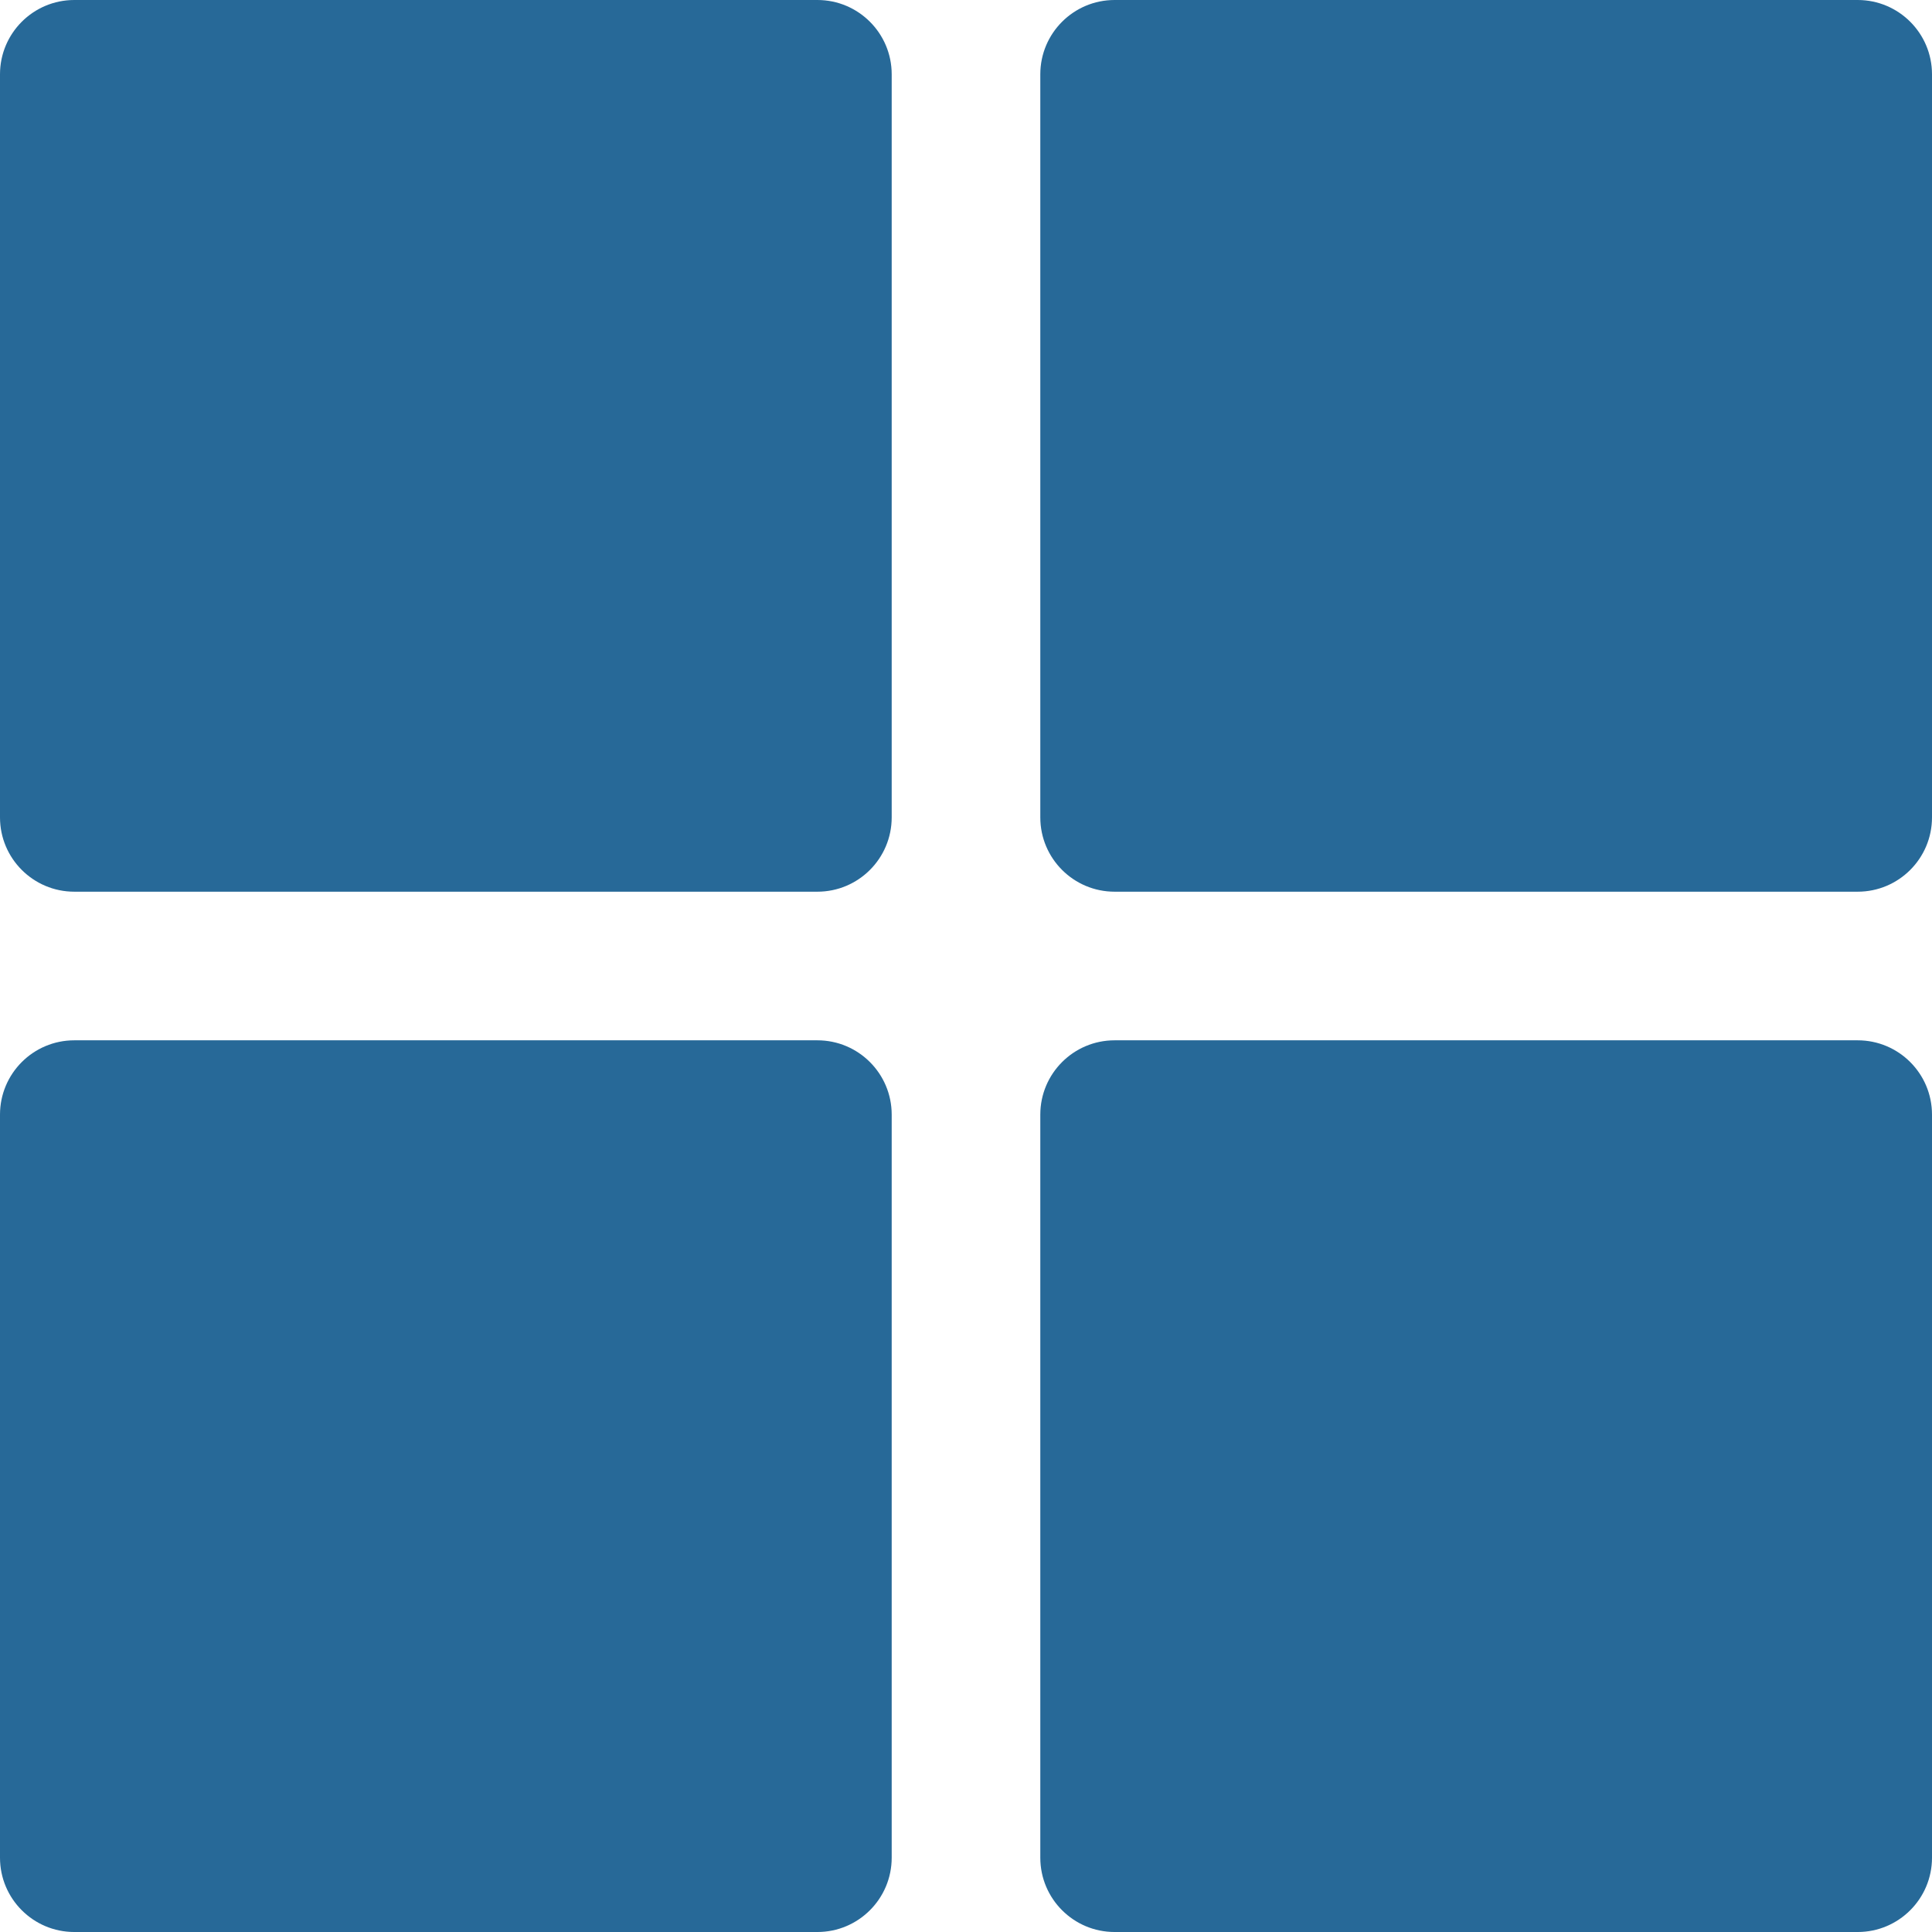
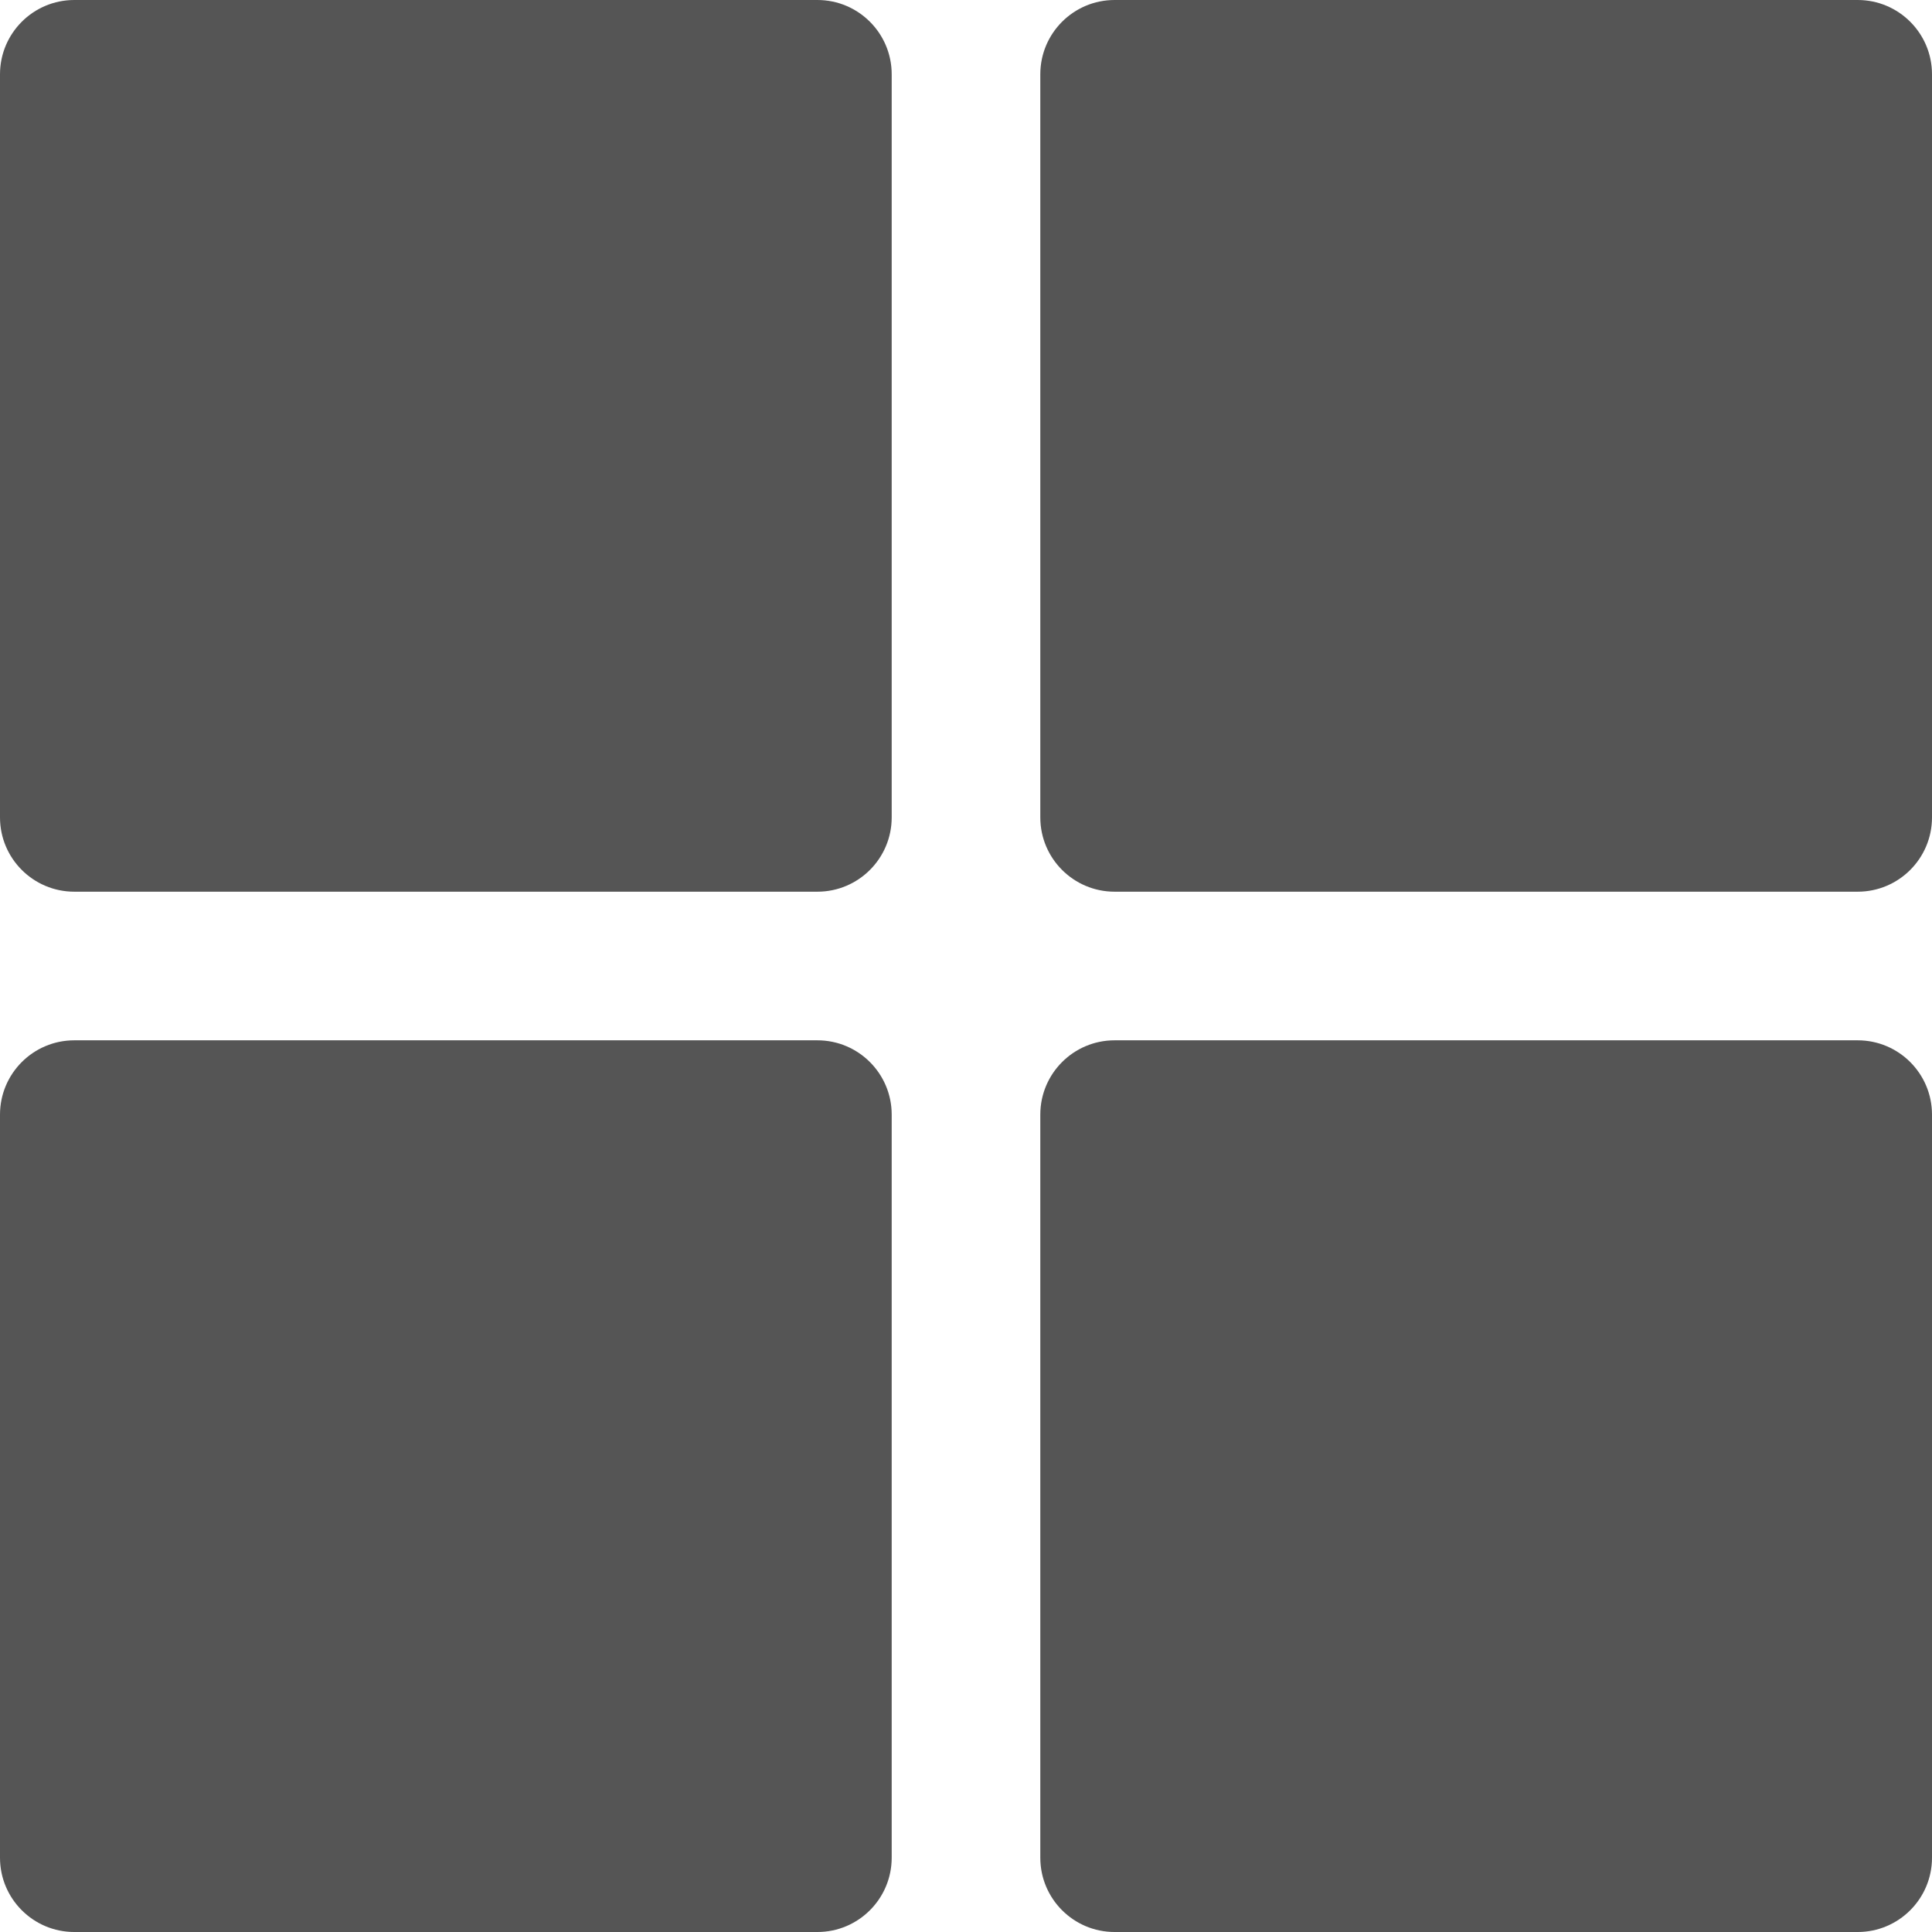
- <svg xmlns="http://www.w3.org/2000/svg" version="1.1" id="Capa_1" x="0px" y="0px" fill="#276998" viewBox="0 0 271.673 271.673" style="enable-background:new 0 0 271.673 271.673;" xml:space="preserve">
+ <svg xmlns="http://www.w3.org/2000/svg" version="1.1" id="Capa_1" x="0px" y="0px" fill="#555" viewBox="0 0 271.673 271.673" style="enable-background:new 0 0 271.673 271.673;" xml:space="preserve">
  <g>
    <path d="M114.939,0H10.449C4.678,0,0,4.678,0,10.449v104.49c0,5.771,4.678,10.449,10.449,10.449h104.49  c5.771,0,10.449-4.678,10.449-10.449V10.449C125.388,4.678,120.71,0,114.939,0z" />
    <path d="M261.224,0h-104.49c-5.771,0-10.449,4.678-10.449,10.449v104.49c0,5.771,4.678,10.449,10.449,10.449h104.49  c5.771,0,10.449-4.678,10.449-10.449V10.449C271.673,4.678,266.995,0,261.224,0z" />
    <path d="M114.939,146.286H10.449C4.678,146.286,0,150.964,0,156.735v104.49c0,5.771,4.678,10.449,10.449,10.449h104.49  c5.771,0,10.449-4.678,10.449-10.449v-104.49C125.388,150.964,120.71,146.286,114.939,146.286z" />
    <path d="M261.224,146.286h-104.49c-5.771,0-10.449,4.678-10.449,10.449v104.49c0,5.771,4.678,10.449,10.449,10.449h104.49  c5.771,0,10.449-4.678,10.449-10.449v-104.49C271.673,150.964,266.995,146.286,261.224,146.286z" />
  </g>
</svg>
